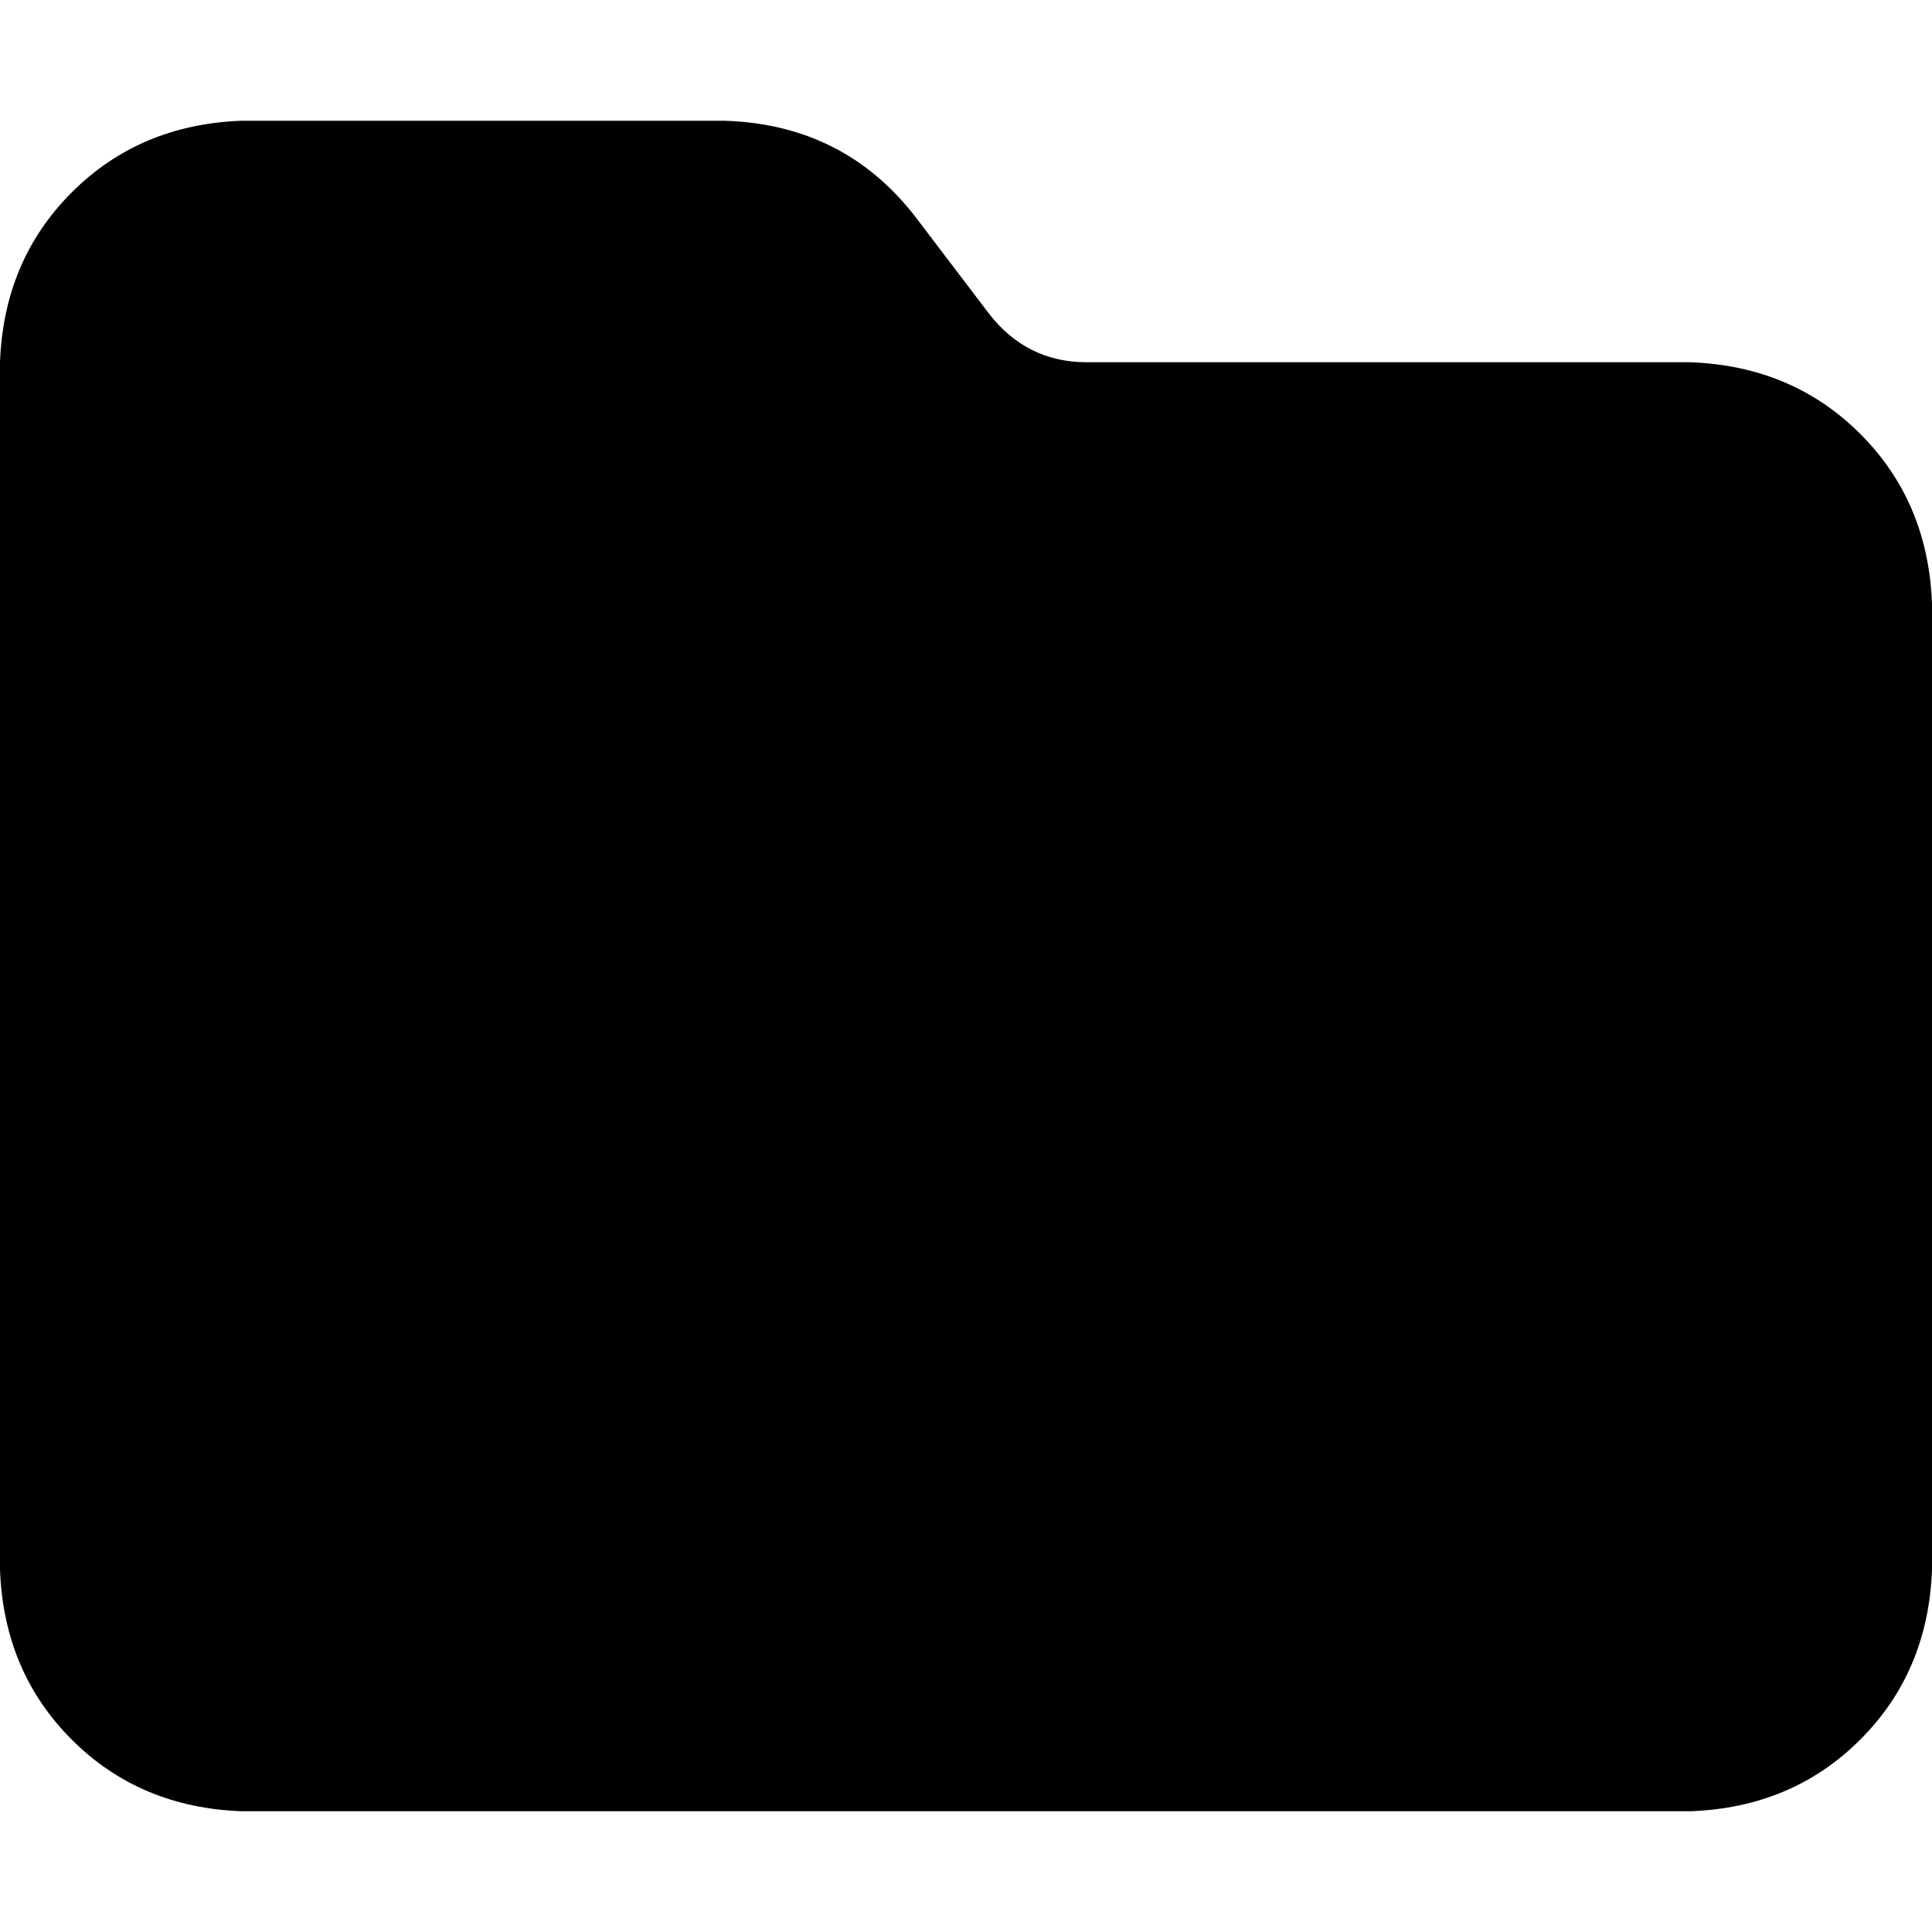
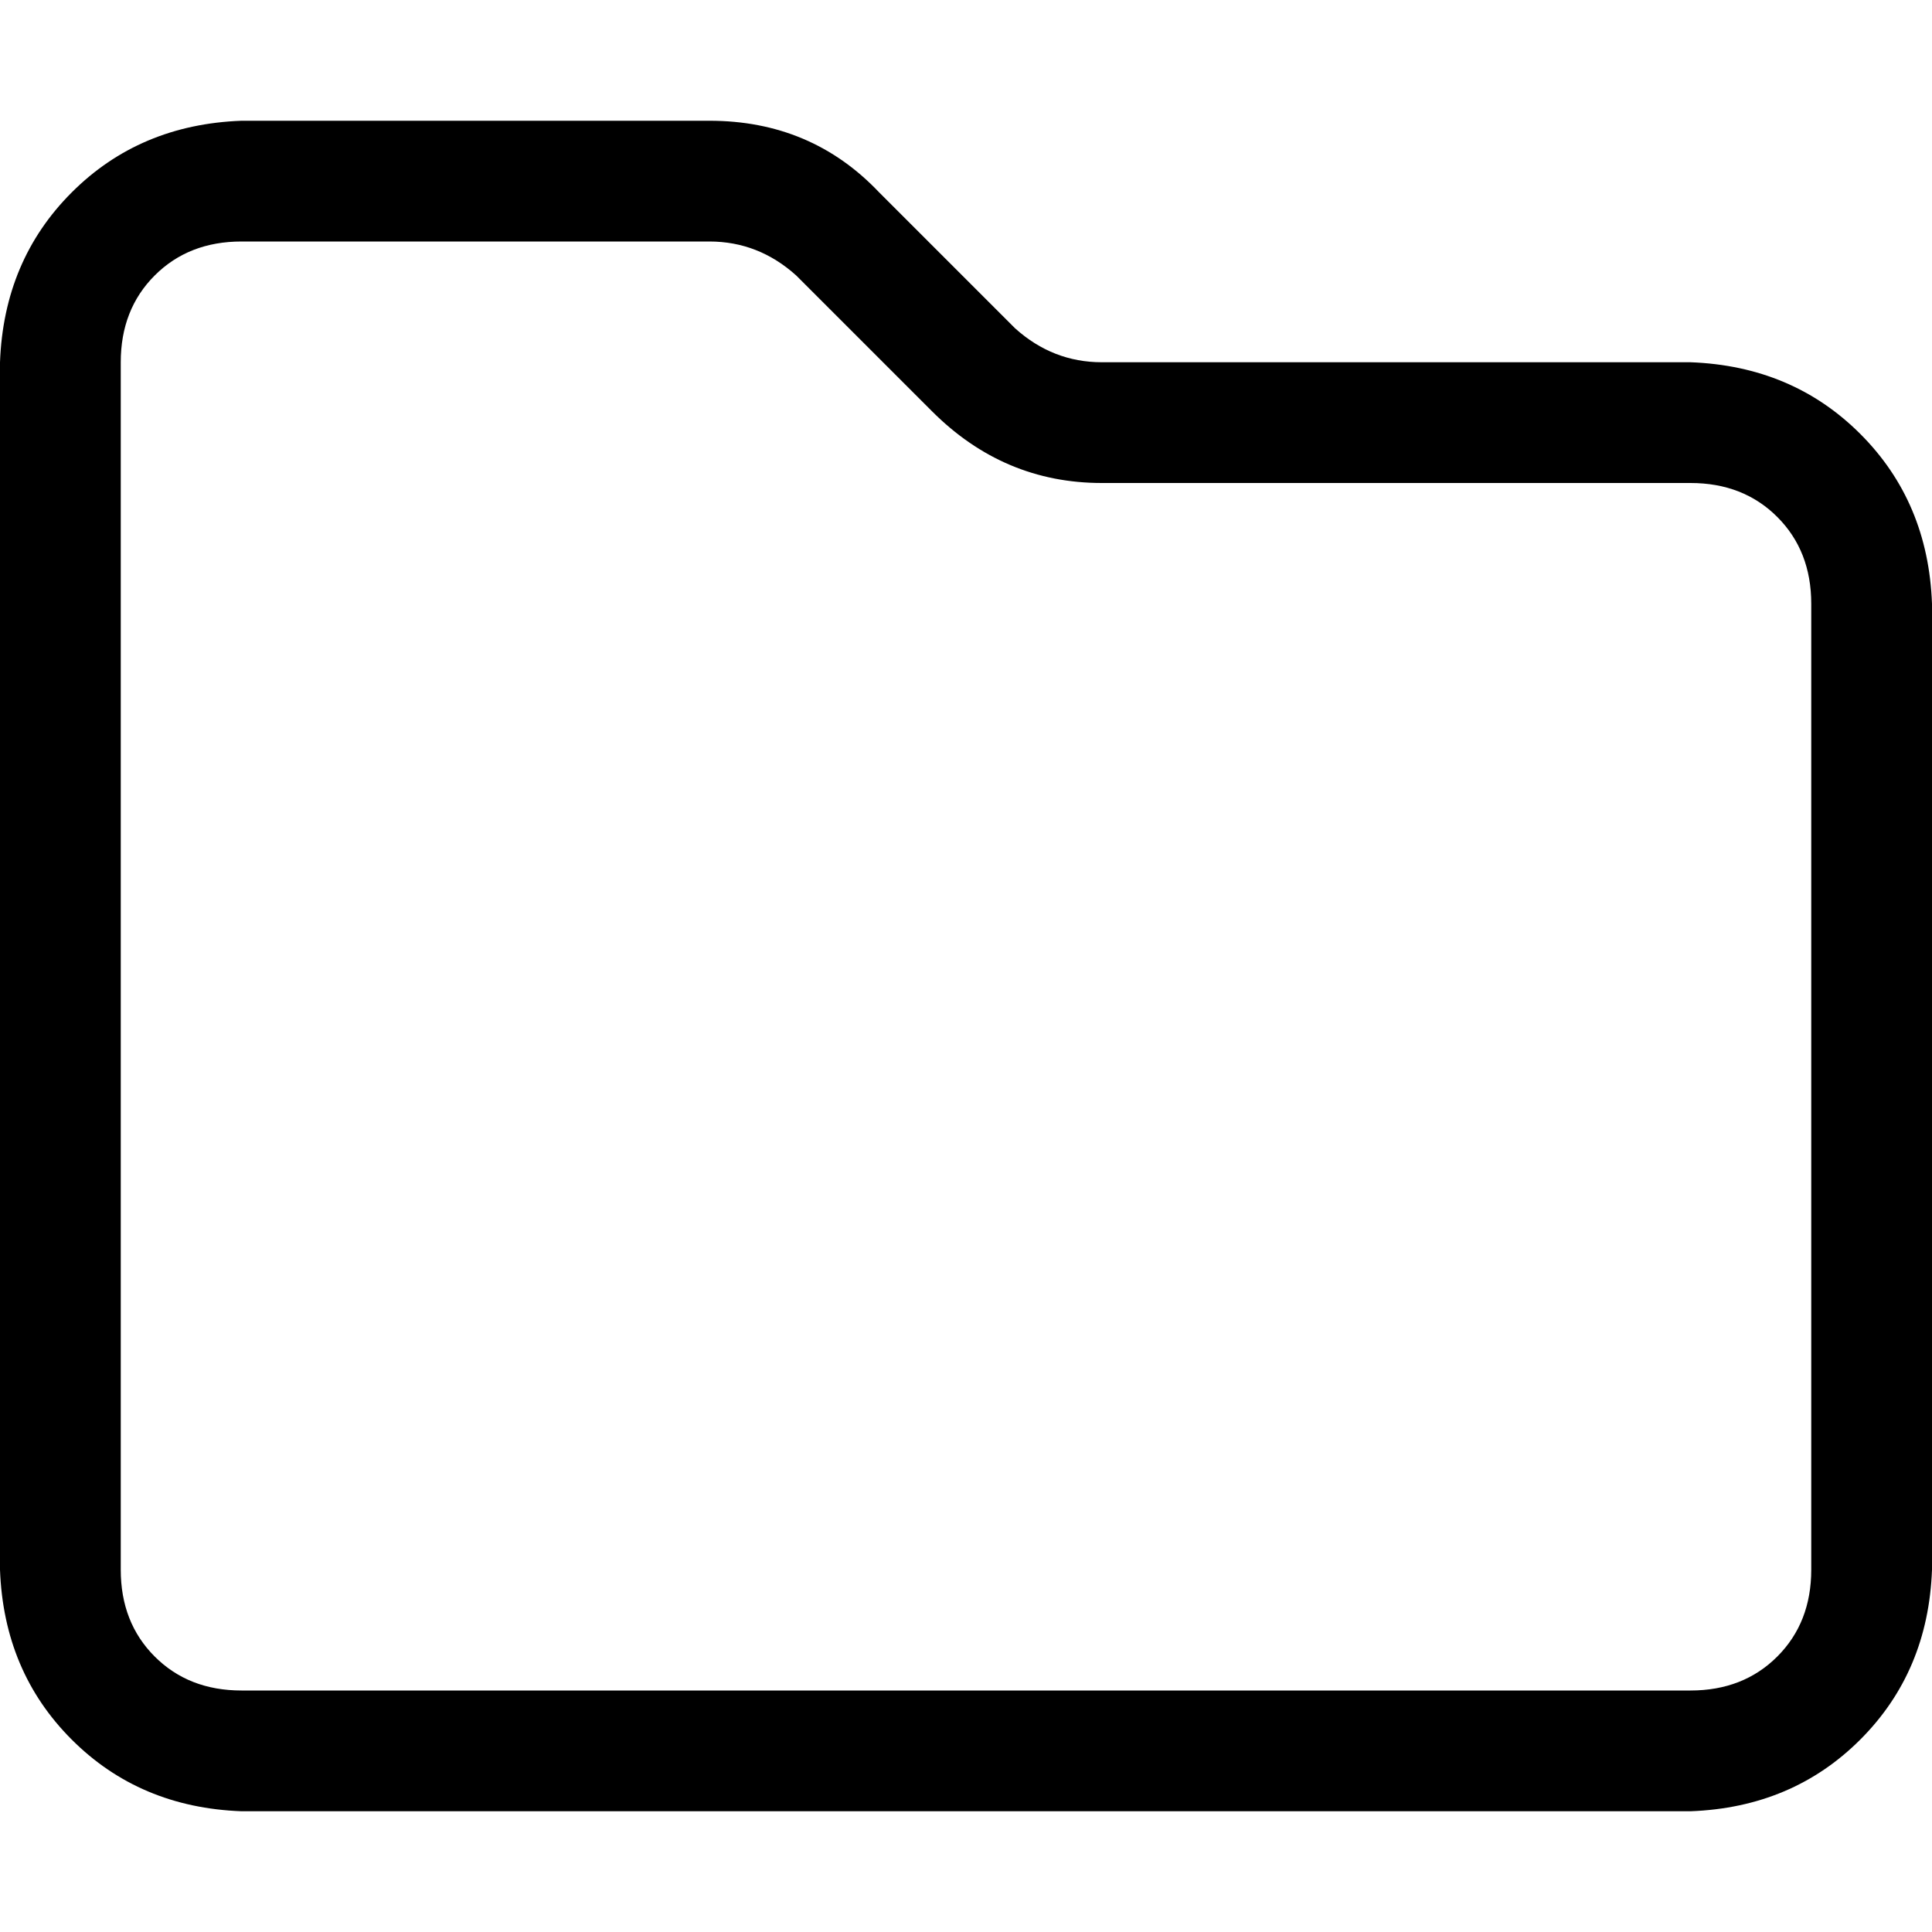
<svg xmlns="http://www.w3.org/2000/svg" height="1em" fill="currentColor" viewBox="0 0 512 512">
-   <path d="M 64 480 L 448 480 L 64 480 L 448 480 Q 475 479 493 461 Q 511 443 512 416 L 512 160 L 512 160 Q 511 133 493 115 Q 475 97 448 96 L 288 96 L 288 96 Q 272 96 262 83 L 243 58 L 243 58 Q 224 33 192 32 L 64 32 L 64 32 Q 37 33 19 51 Q 1 69 0 96 L 0 416 L 0 416 Q 1 443 19 461 Q 37 479 64 480 L 64 480 Z" />
+   <path d="M 64 64 Q 50 64 41 73 L 41 73 L 41 73 Q 32 82 32 96 L 32 416 L 32 416 Q 32 430 41 439 Q 50 448 64 448 L 448 448 L 448 448 Q 462 448 471 439 Q 480 430 480 416 L 480 160 L 480 160 Q 480 146 471 137 Q 462 128 448 128 L 292 128 L 292 128 Q 266 128 247 109 L 211 73 L 211 73 Q 201 64 188 64 L 64 64 L 64 64 Z M 0 96 Q 1 69 19 51 L 19 51 L 19 51 Q 37 33 64 32 L 188 32 L 188 32 Q 215 32 233 51 L 269 87 L 269 87 Q 279 96 292 96 L 448 96 L 448 96 Q 475 97 493 115 Q 511 133 512 160 L 512 416 L 512 416 Q 511 443 493 461 Q 475 479 448 480 L 64 480 L 64 480 Q 37 479 19 461 Q 1 443 0 416 L 0 96 L 0 96 Z" />
</svg>
